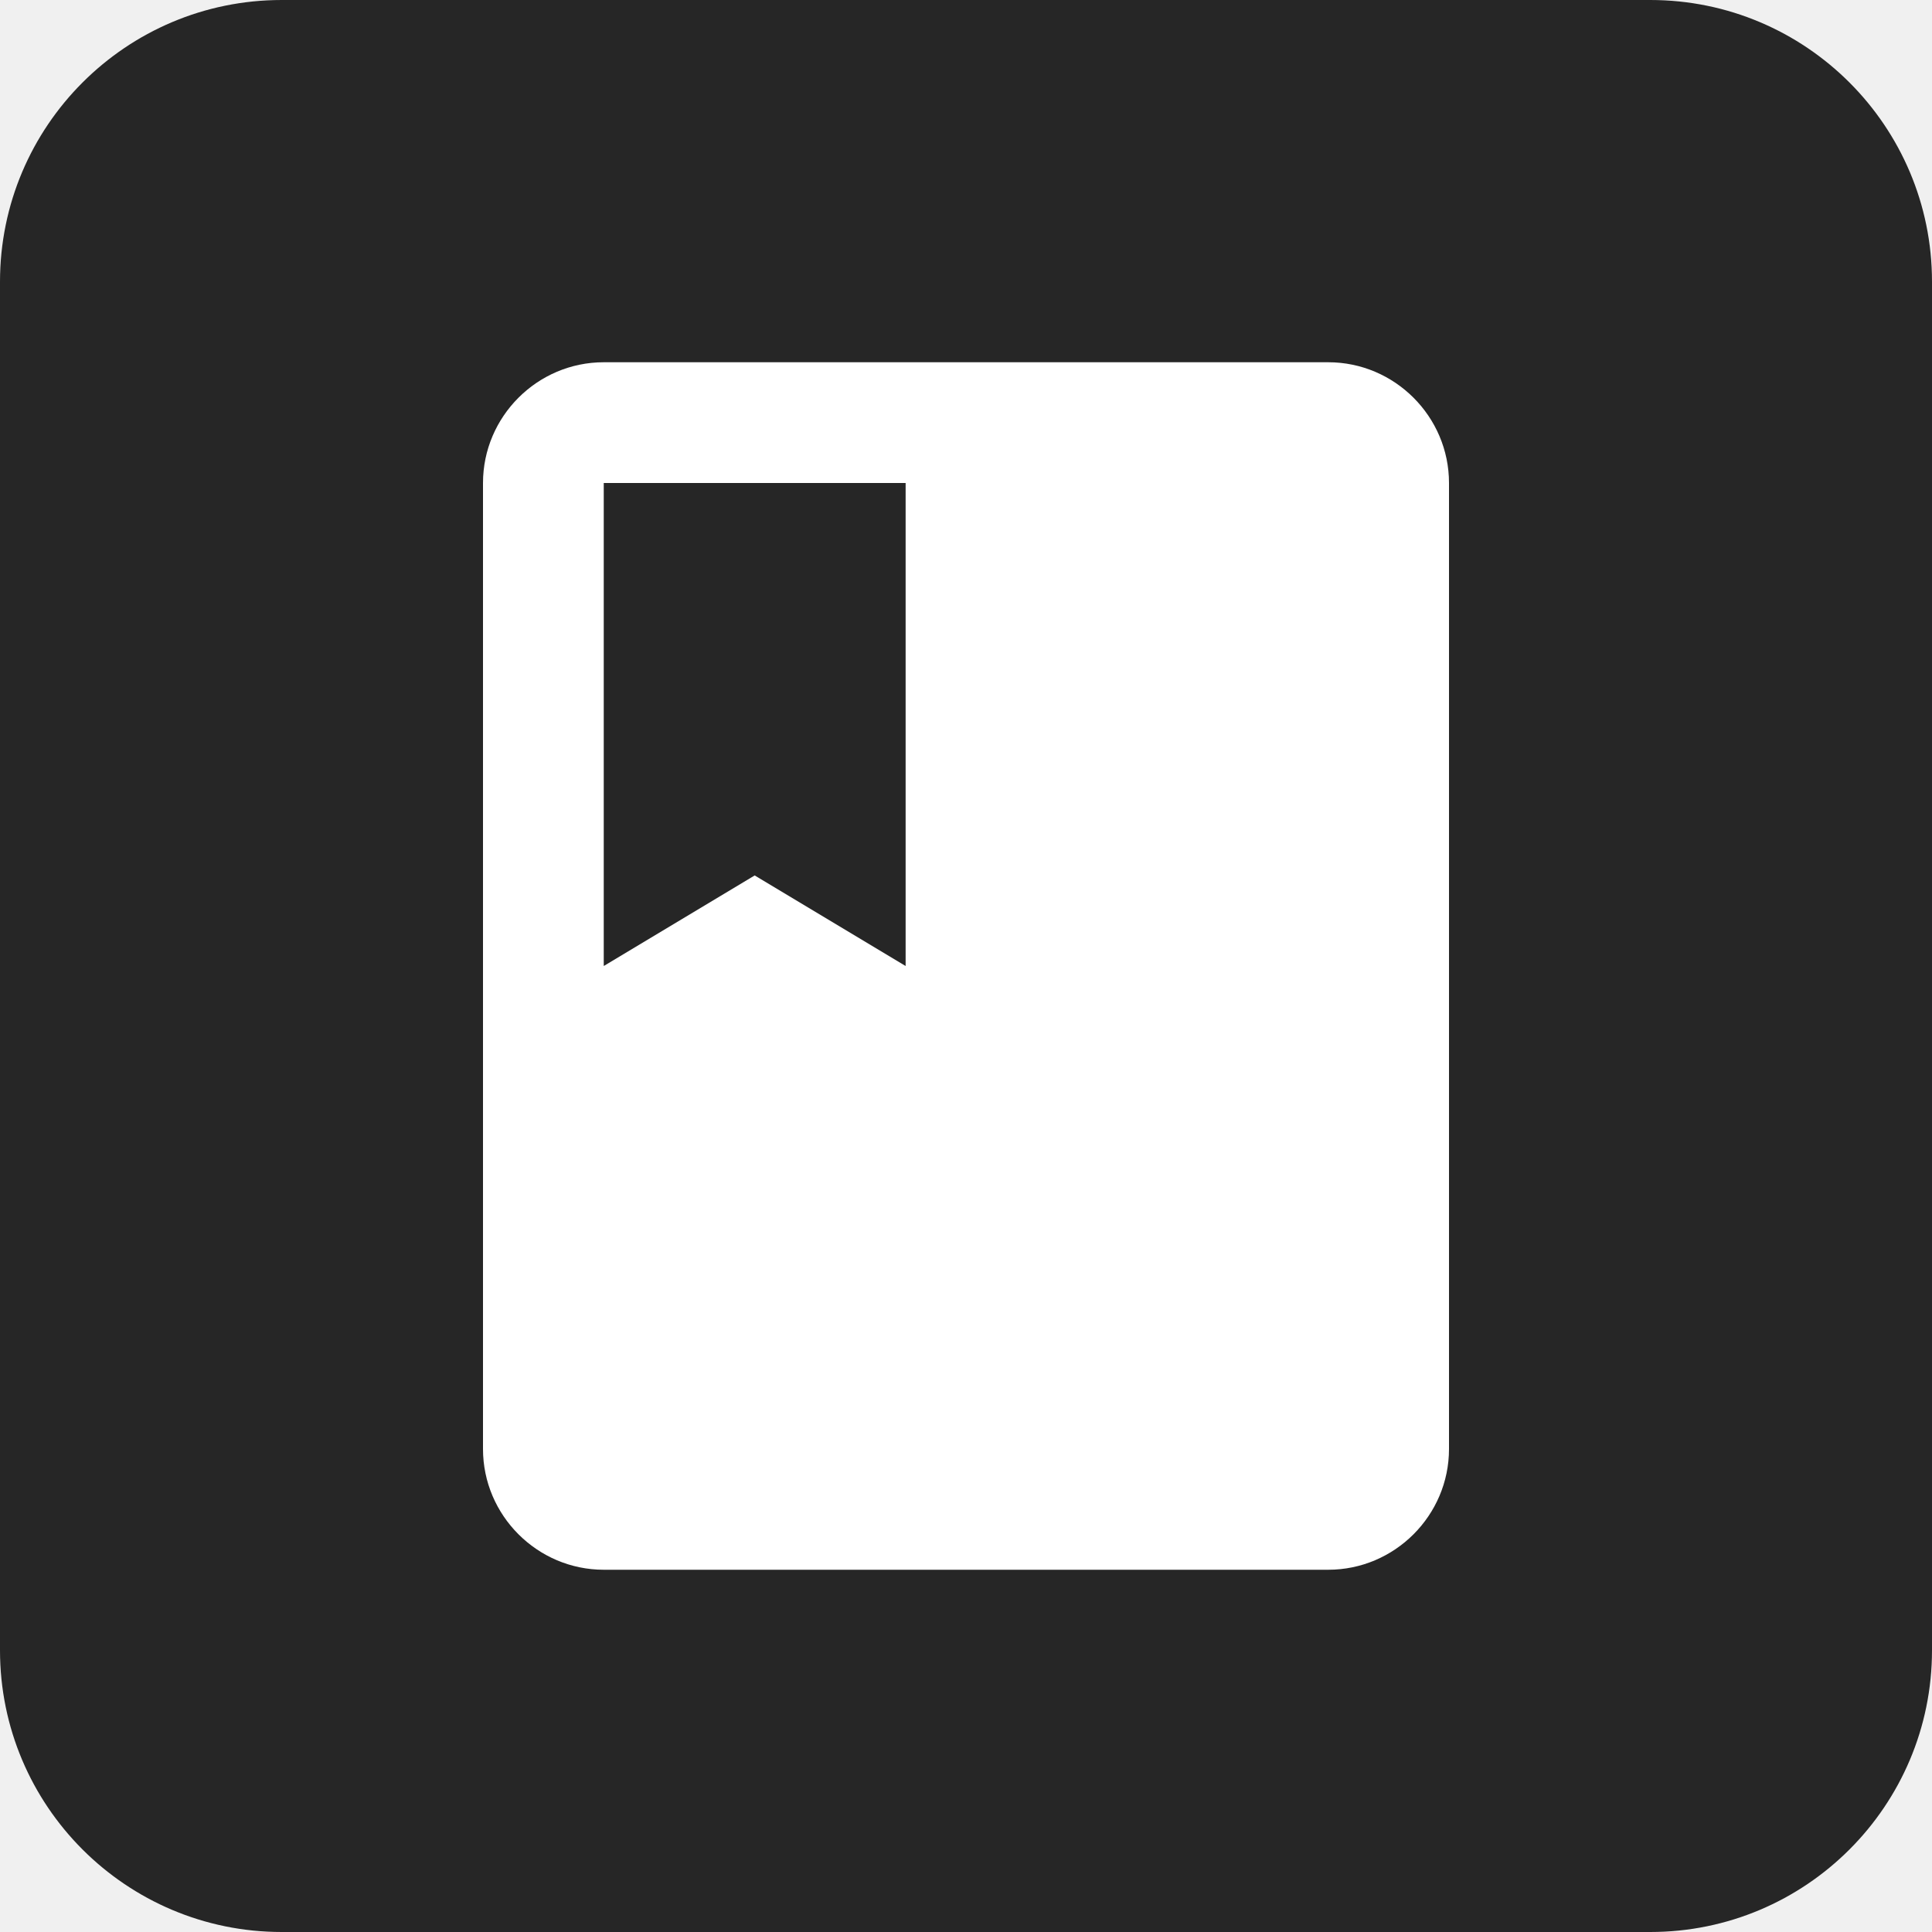
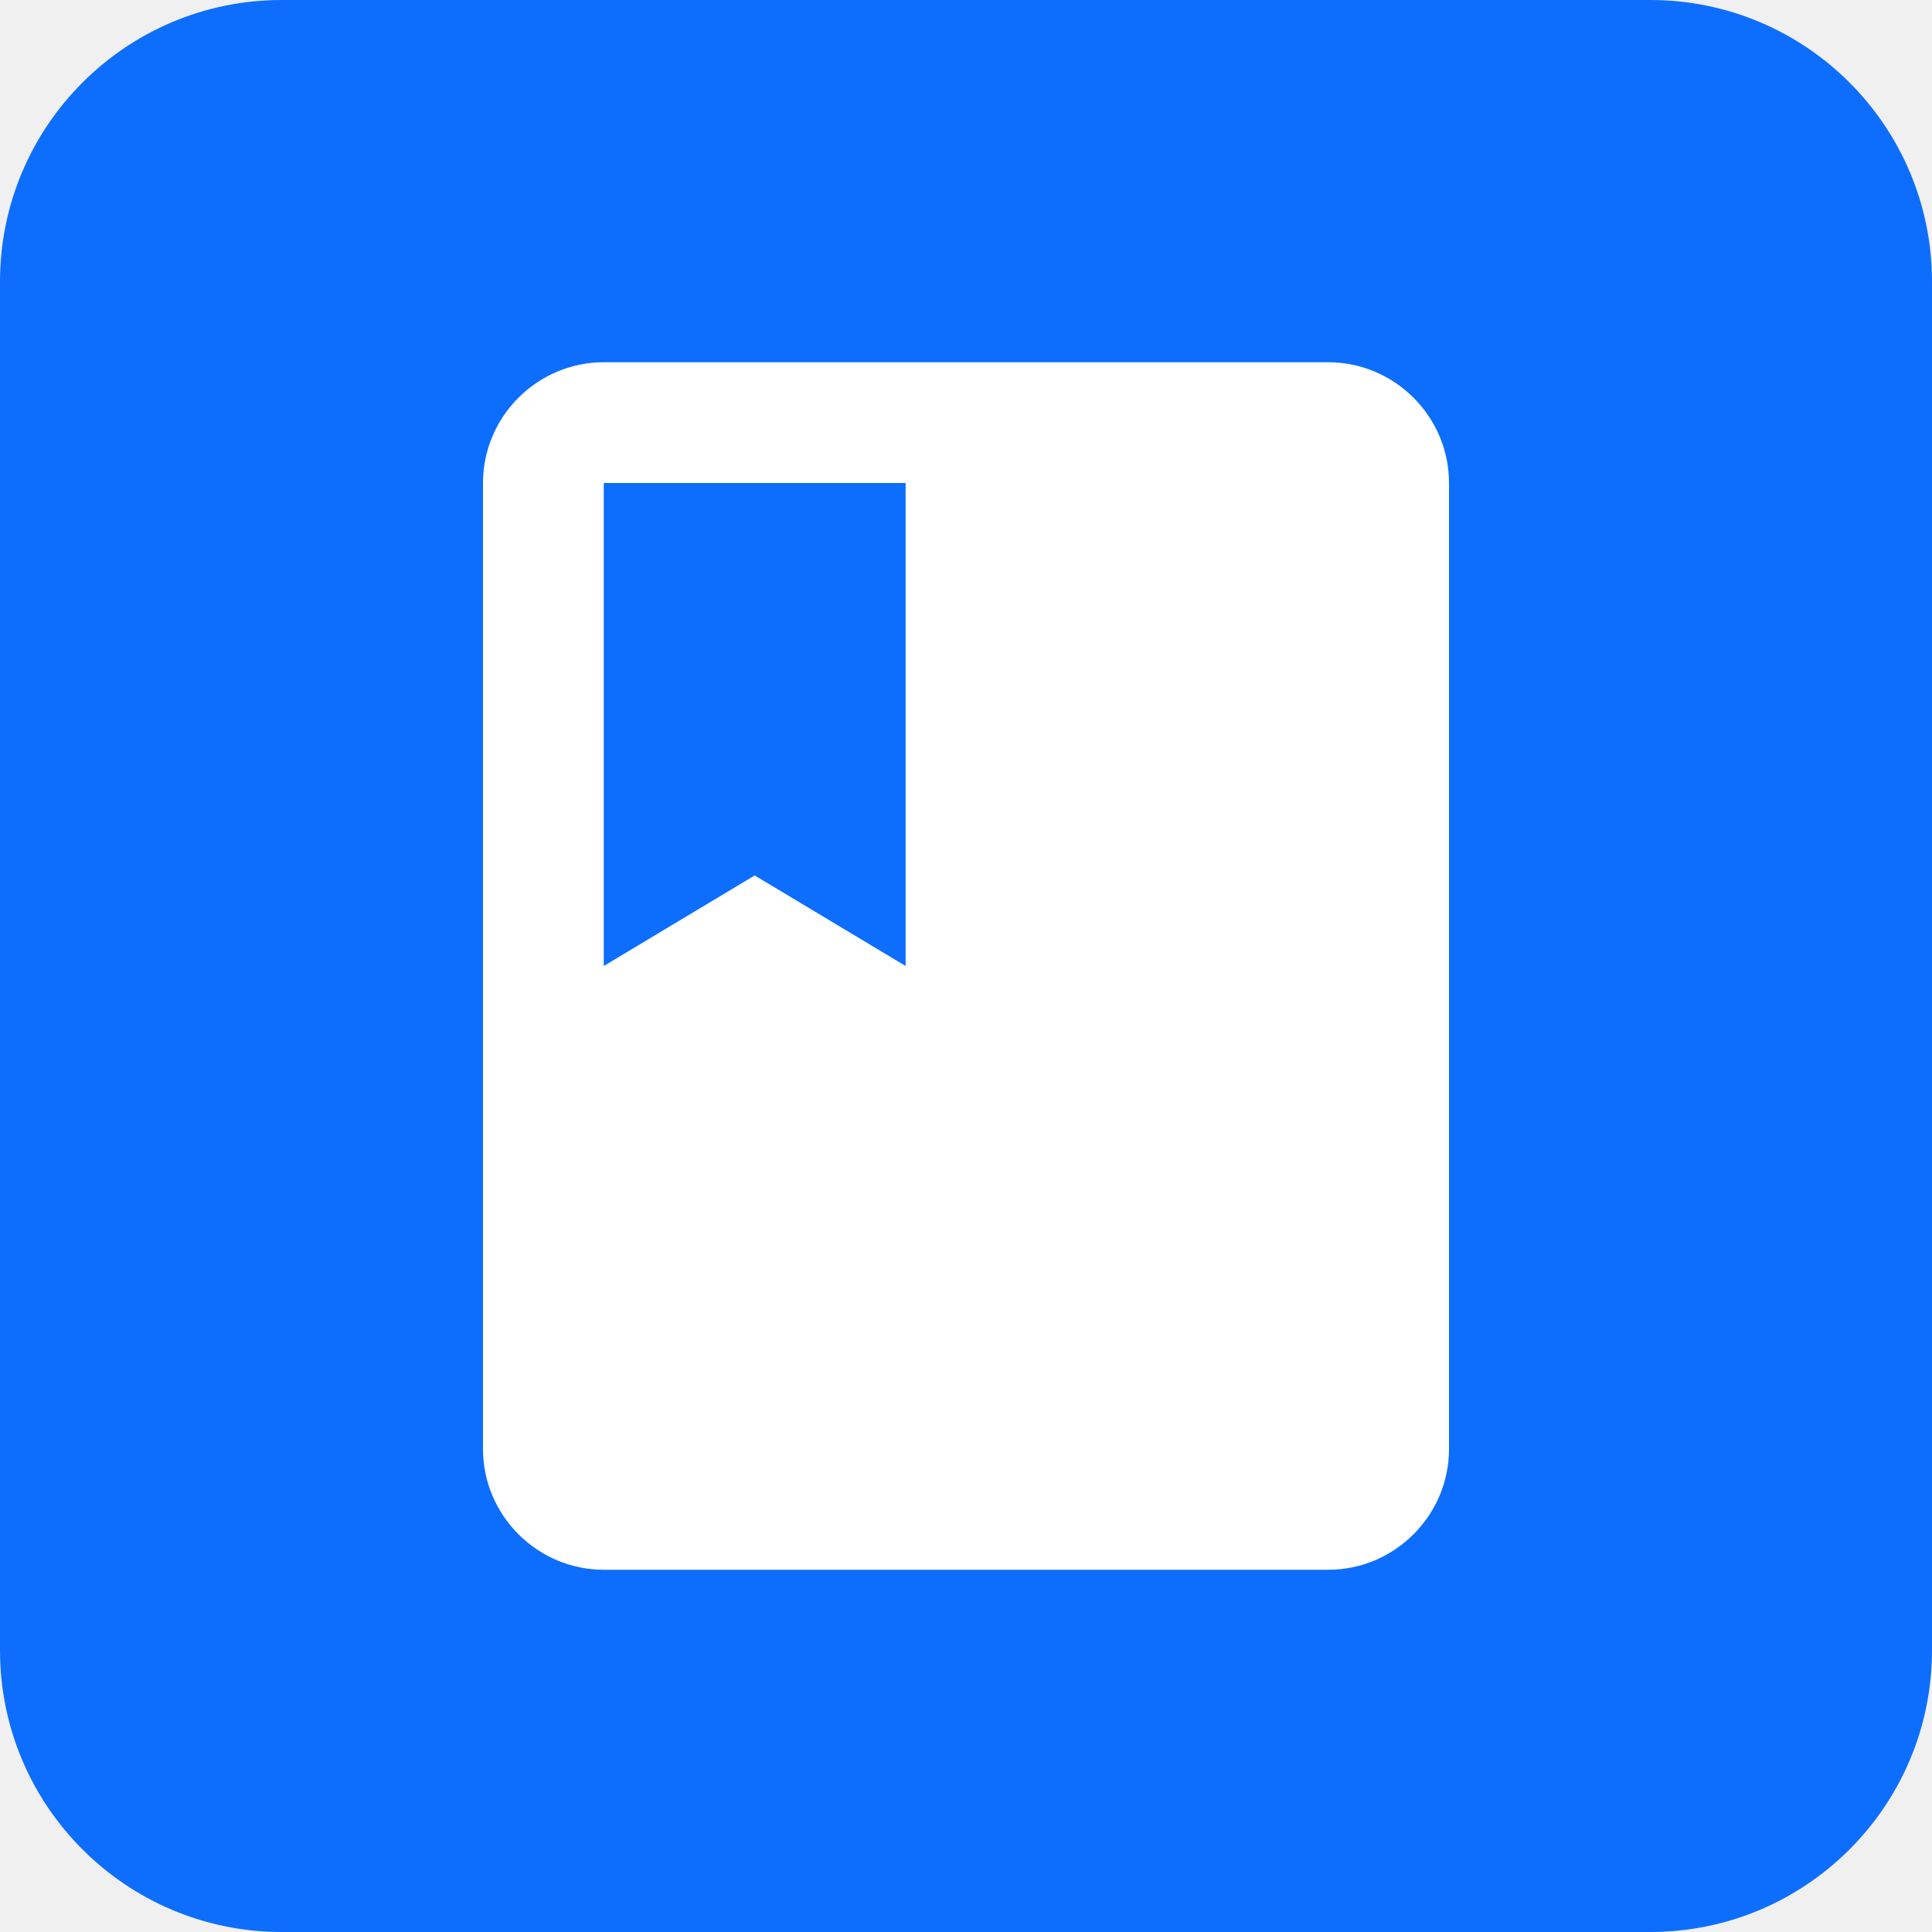
<svg xmlns="http://www.w3.org/2000/svg" viewBox="0 0 24 24" width="32" height="32">
-   <rect width="24" height="24" rx="3.5" fill="#262626" />
+   <rect width="24" height="24" rx="3.5" fill="#0d6efd" />
  <g transform="translate(3 3) scale(.75)">
    <path fill="#fff" d="M18 2H6c-1.1 0-2 .9-2 2v16c0 1.1.9 2 2 2h12c1.1 0 2-.9 2-2V4c0-1.1-.9-2-2-2zM6 4h5v8l-2.5-1.5L6 12V4z" />
  </g>
</svg>
